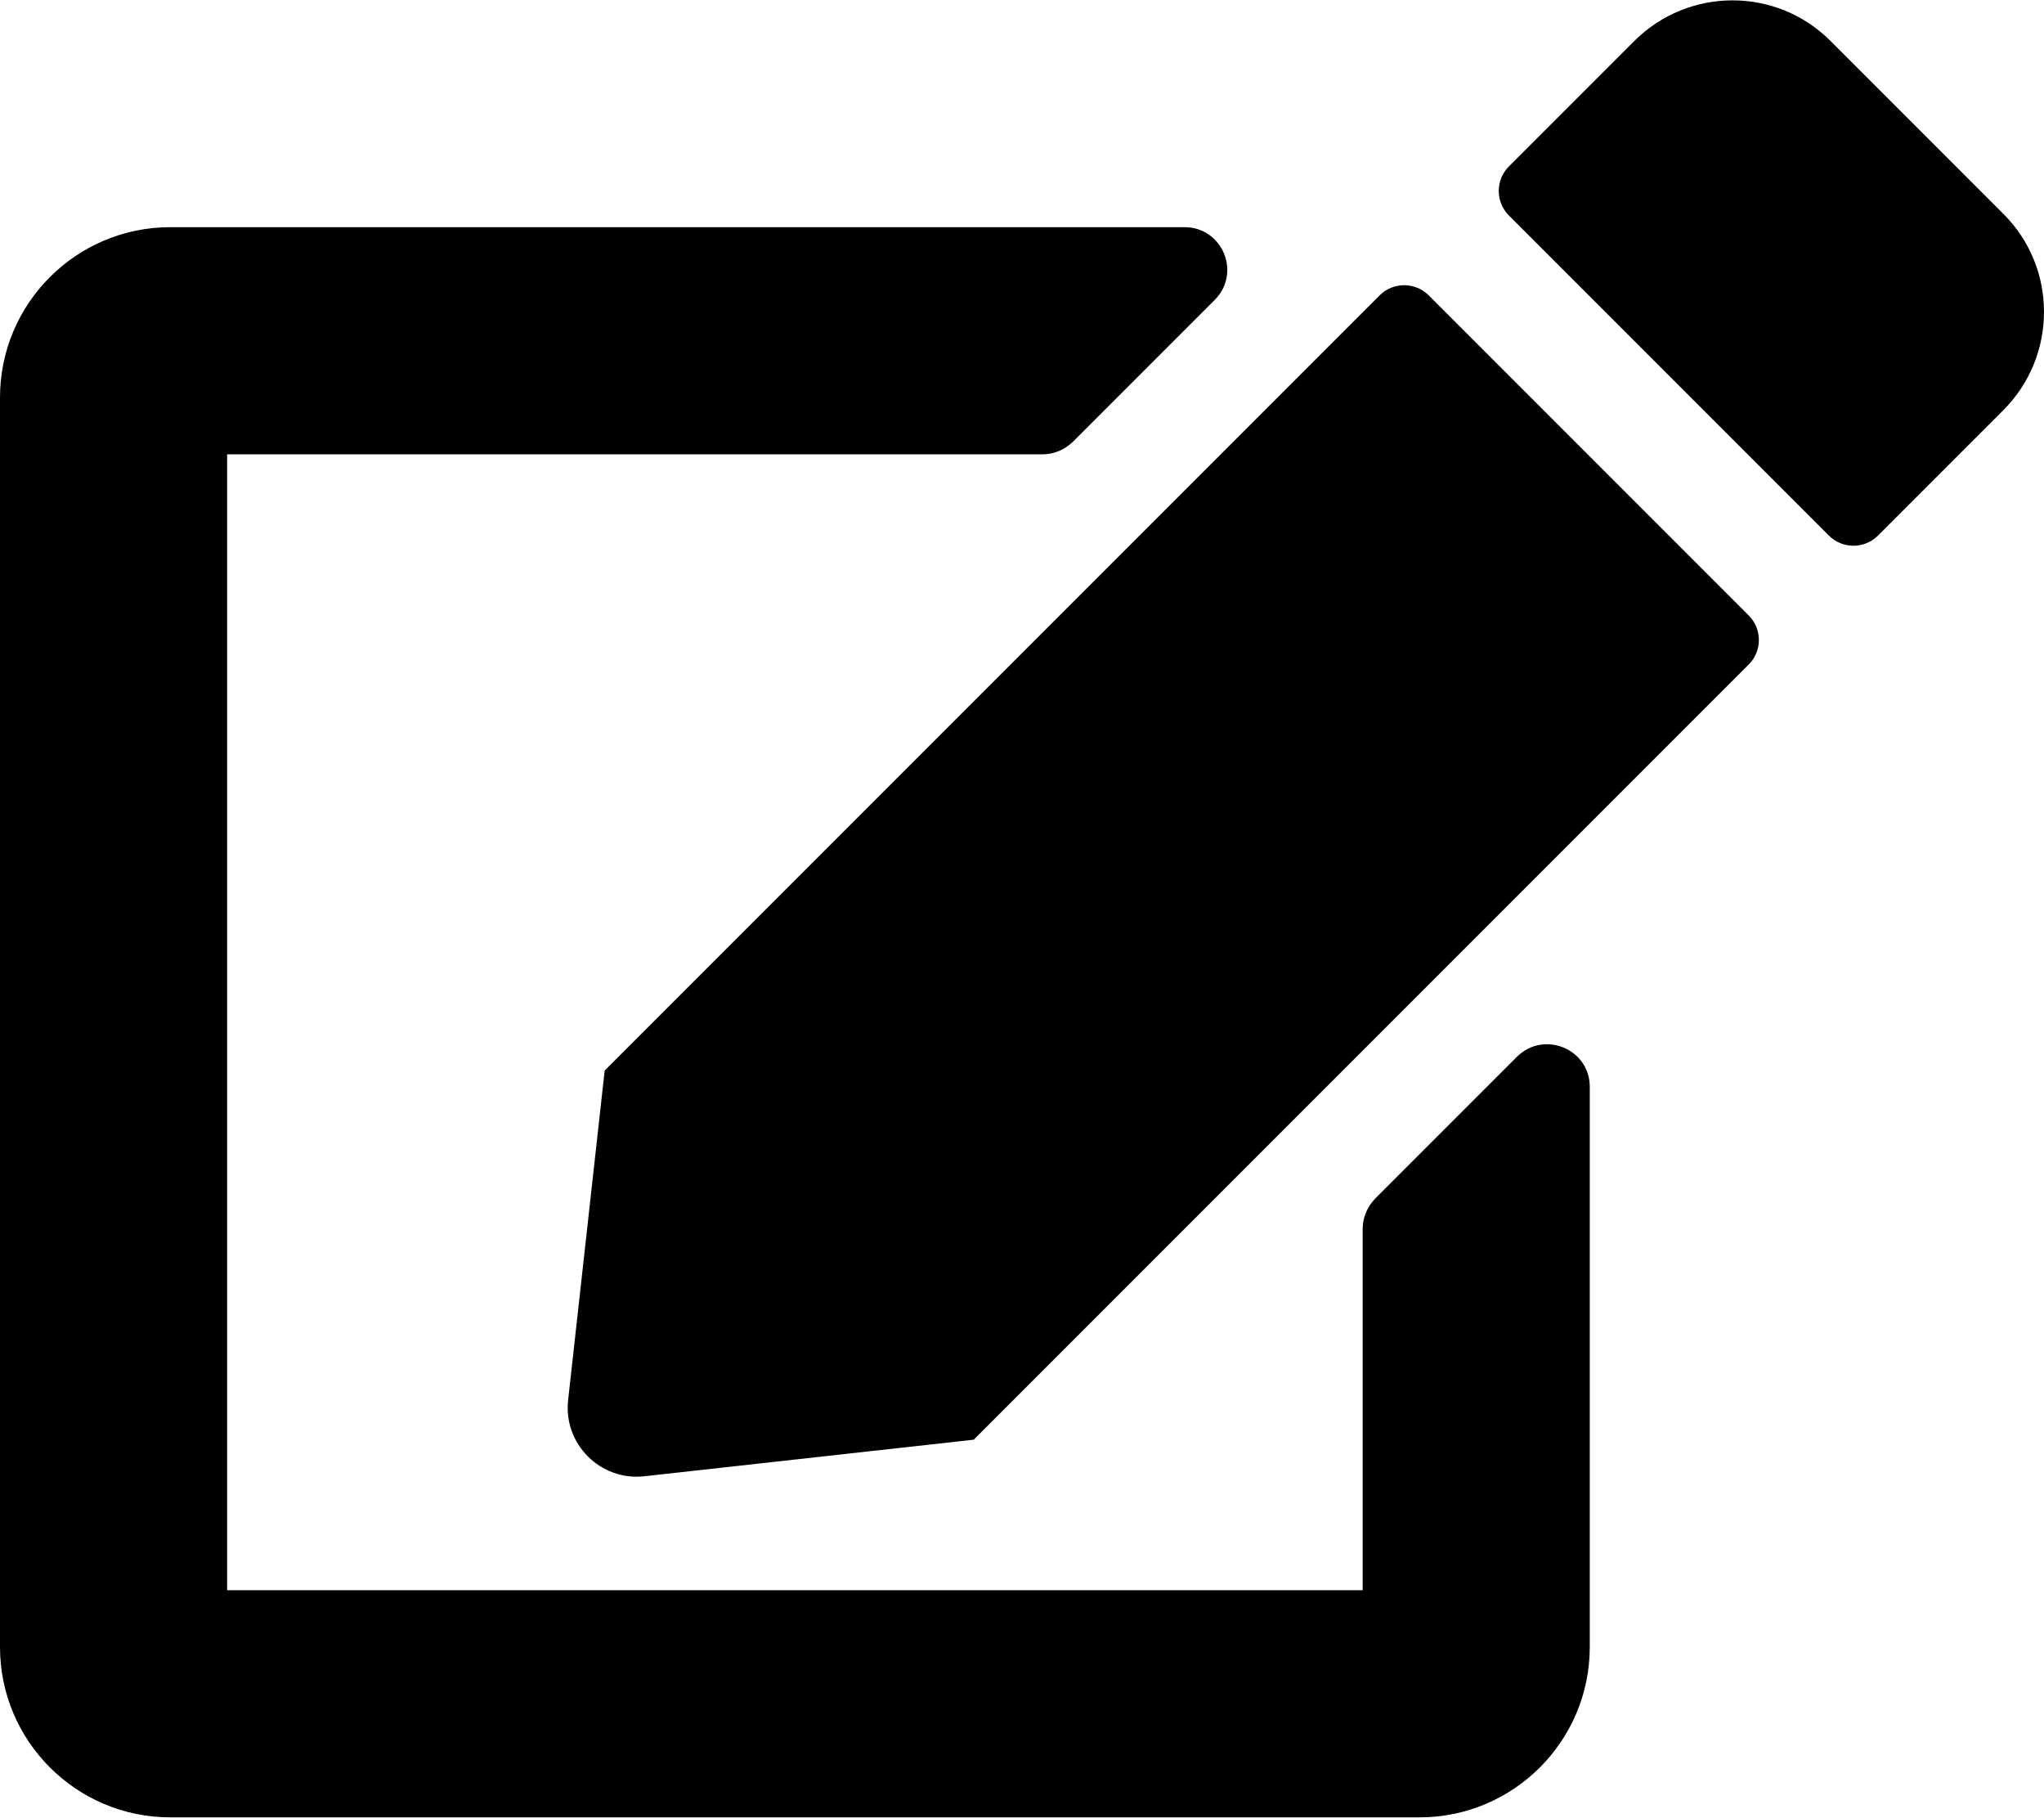
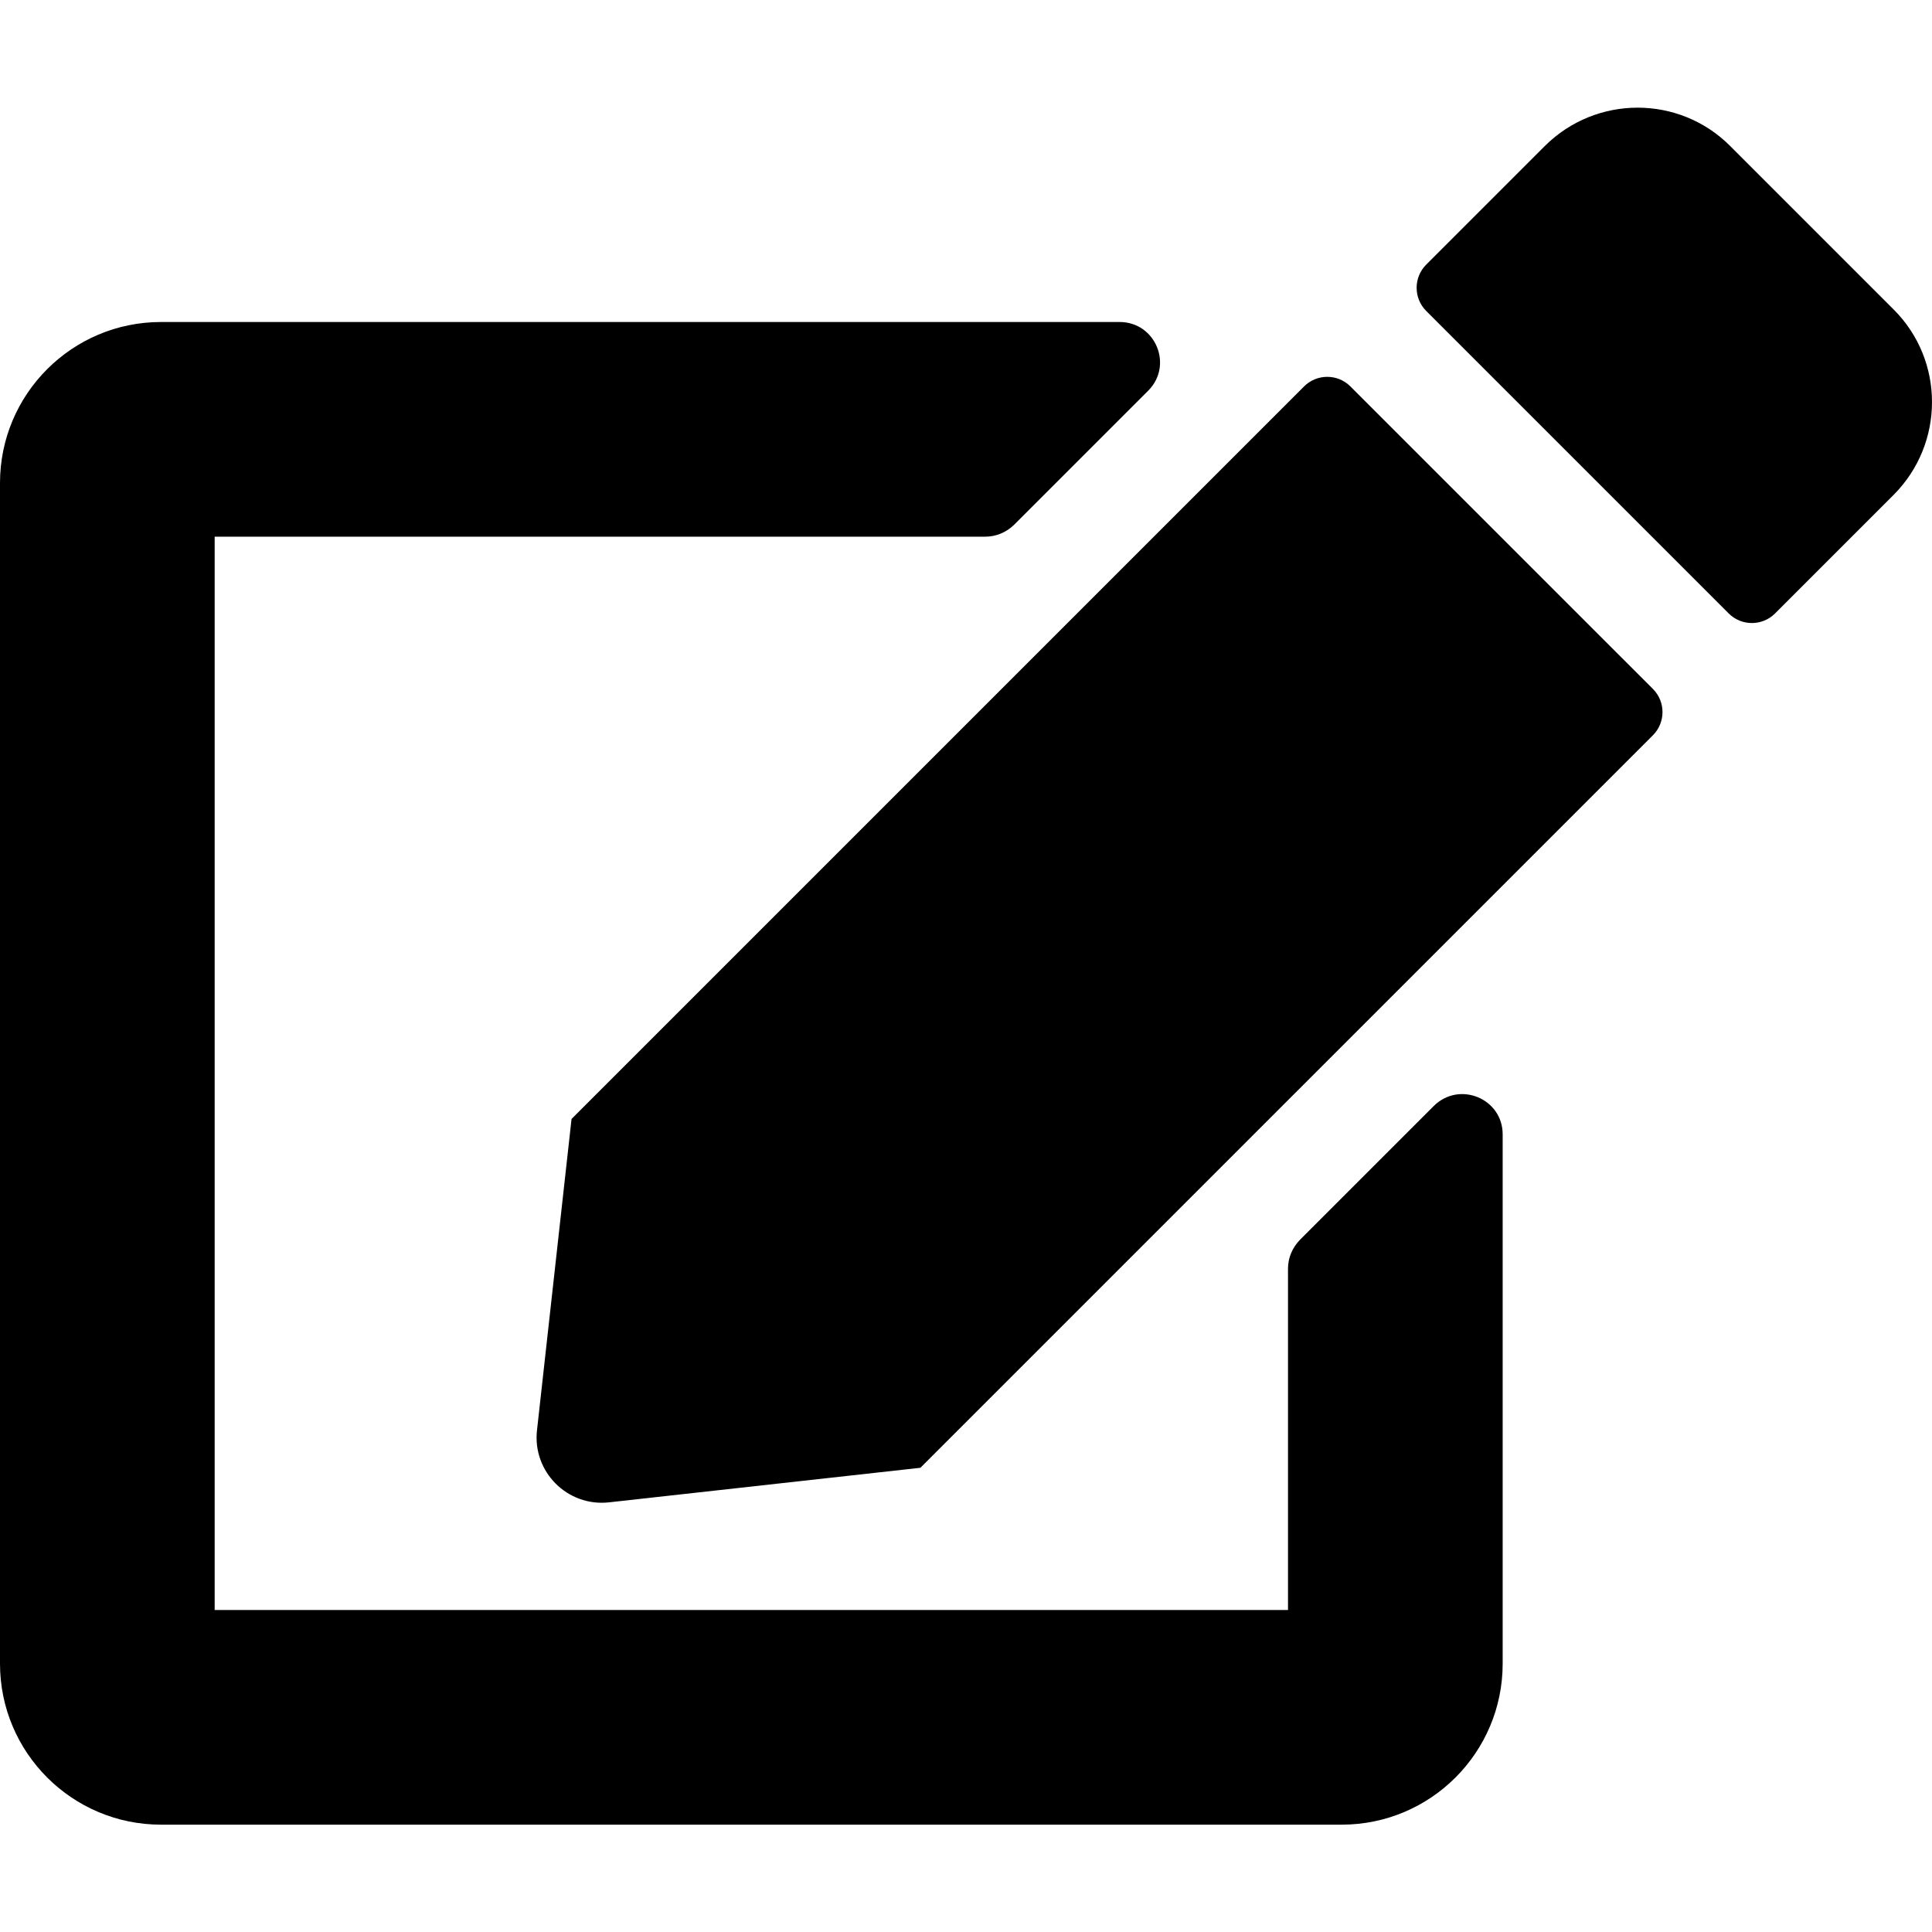
- <svg xmlns="http://www.w3.org/2000/svg" width="27" height="24" viewBox="0 0 576 512">
+ <svg xmlns="http://www.w3.org/2000/svg" width="24" height="24" viewBox="0 0 576 512">
  <path fill="currentColor" d="m402.6 83.2l90.2 90.2c3.8 3.8 3.8 10 0 13.8L274.4 405.6l-92.8 10.3c-12.4 1.4-22.9-9.1-21.5-21.5l10.3-92.8L388.8 83.2c3.8-3.8 10-3.8 13.8 0m162-22.9l-48.8-48.8c-15.2-15.2-39.9-15.2-55.2 0l-35.4 35.4c-3.8 3.8-3.8 10 0 13.8l90.2 90.2c3.8 3.8 10 3.8 13.8 0l35.4-35.4c15.2-15.3 15.2-40 0-55.2M384 346.2V448H64V128h229.8c3.2 0 6.2-1.3 8.5-3.5l40-40c7.6-7.6 2.2-20.5-8.5-20.5H48C21.5 64 0 85.5 0 112v352c0 26.5 21.5 48 48 48h352c26.5 0 48-21.5 48-48V306.2c0-10.7-12.9-16-20.5-8.5l-40 40c-2.2 2.3-3.5 5.3-3.5 8.5" />
</svg>
